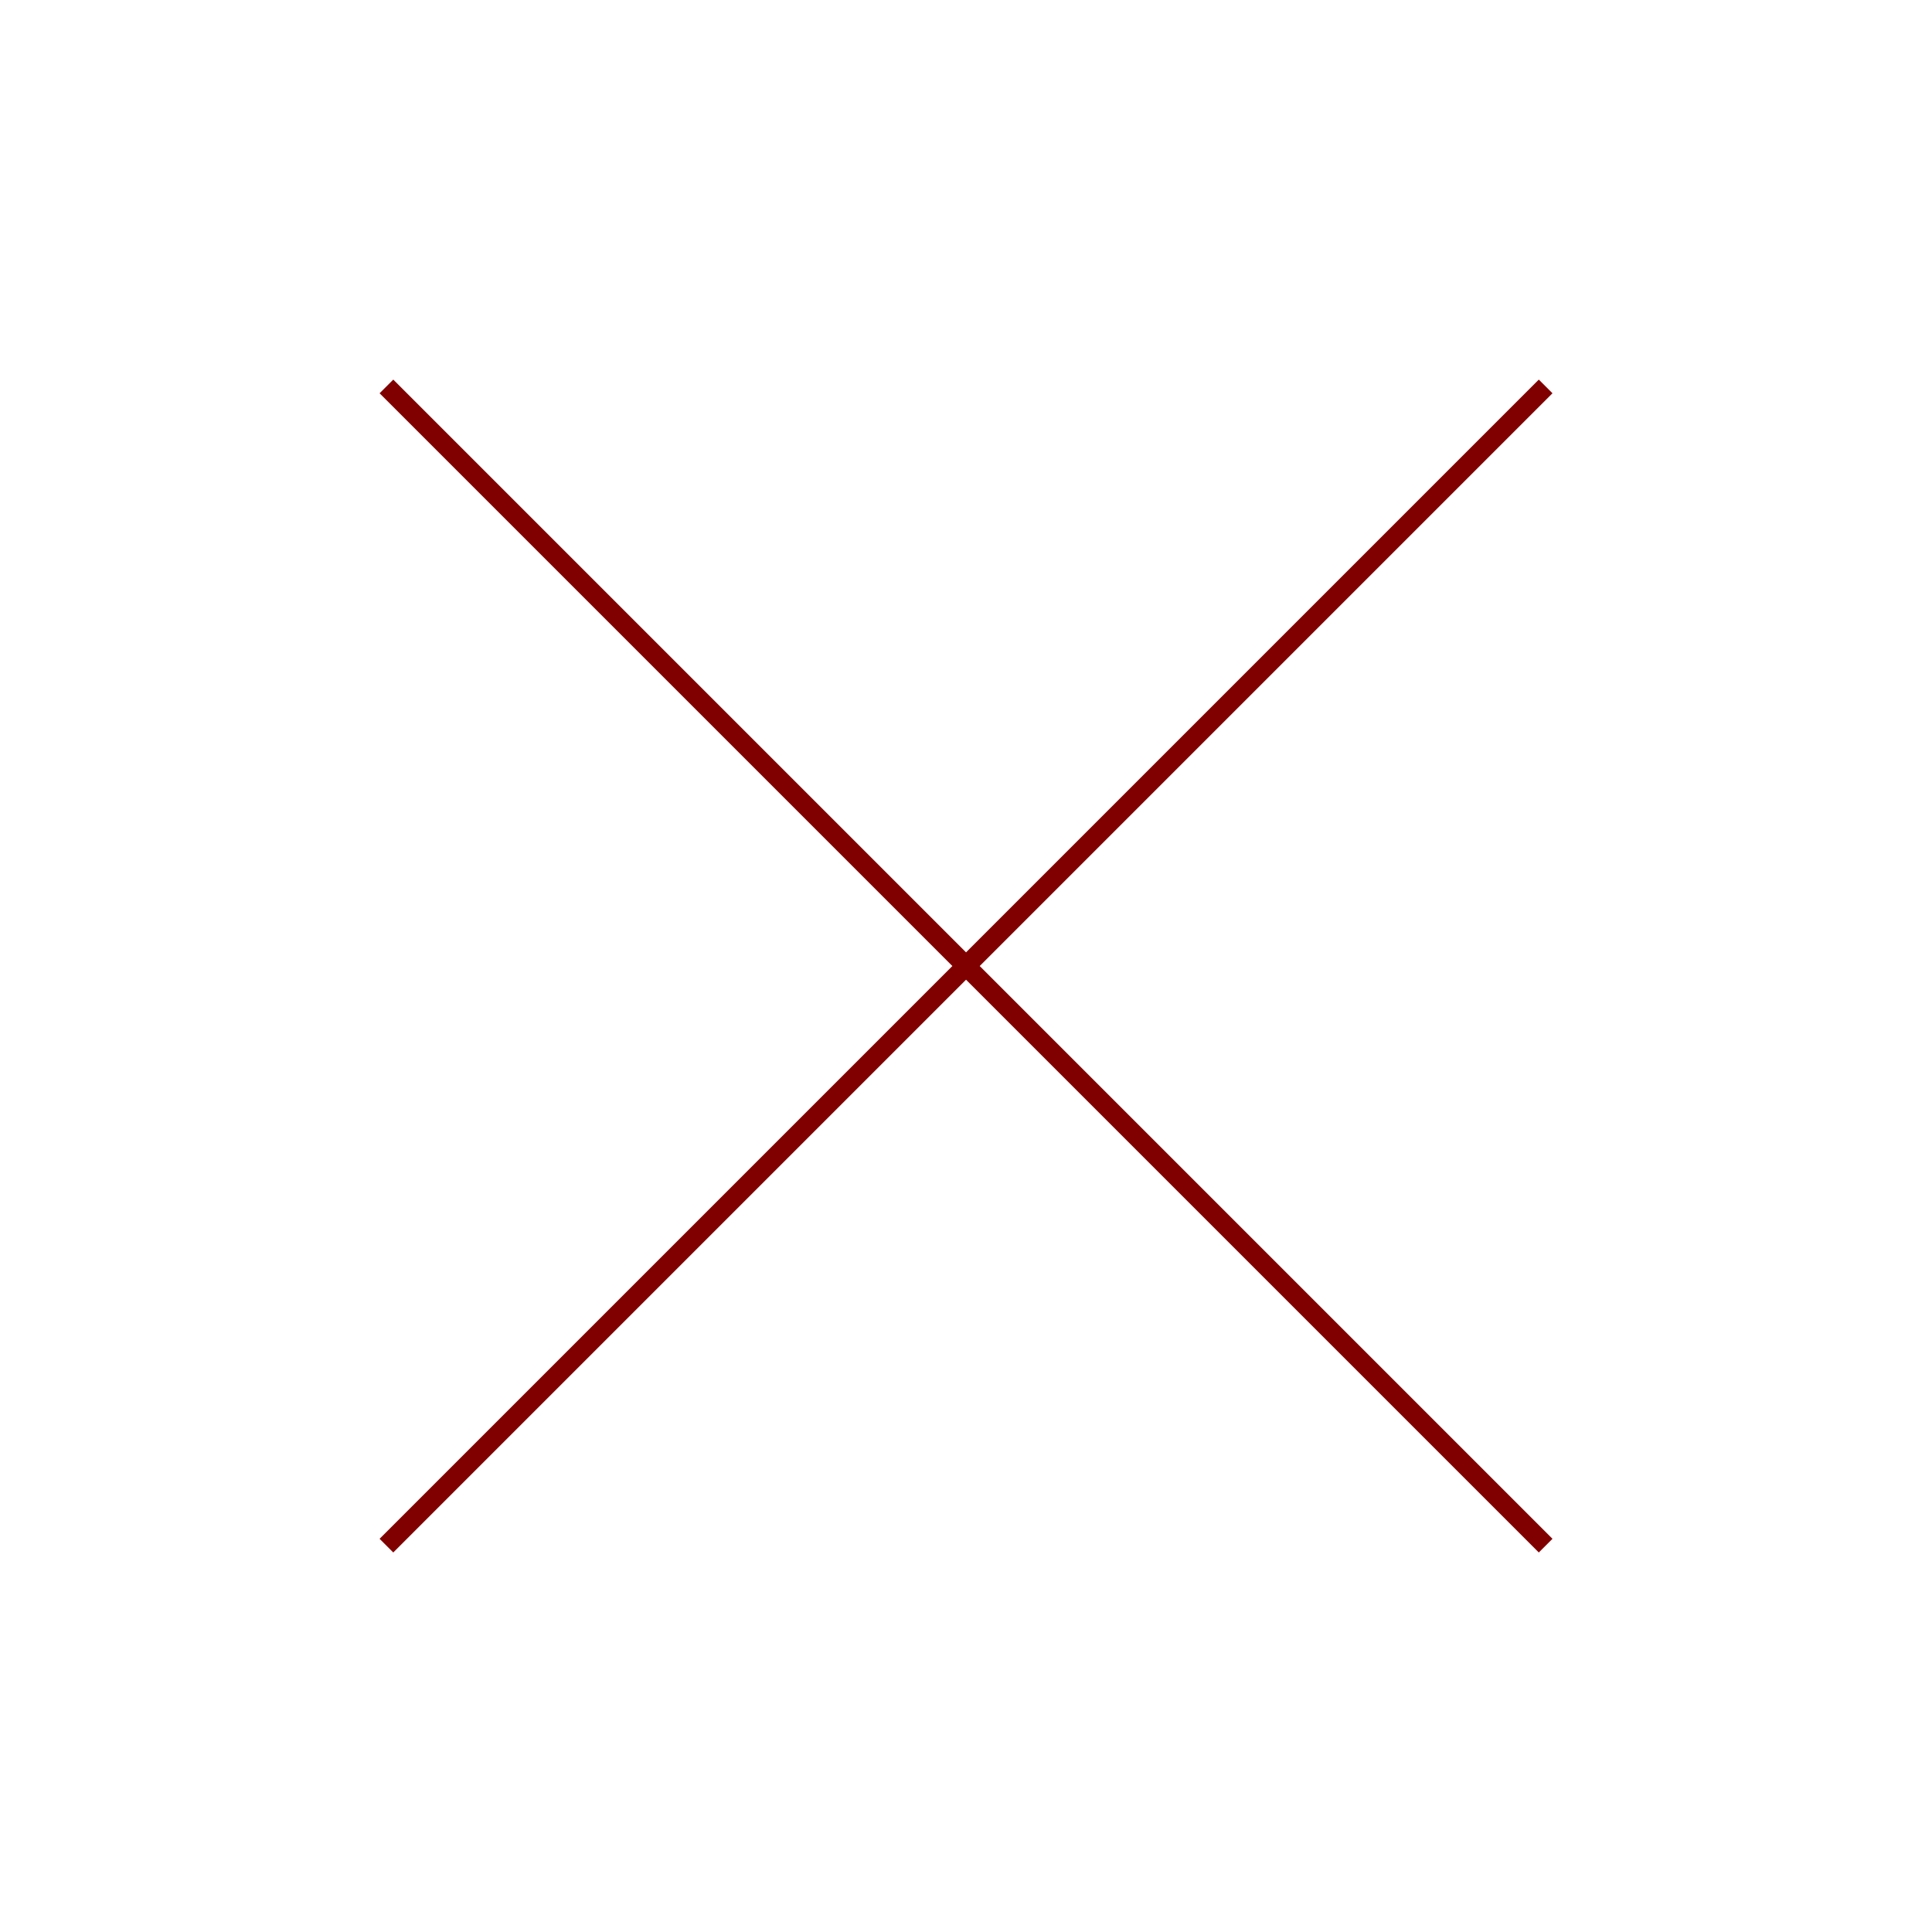
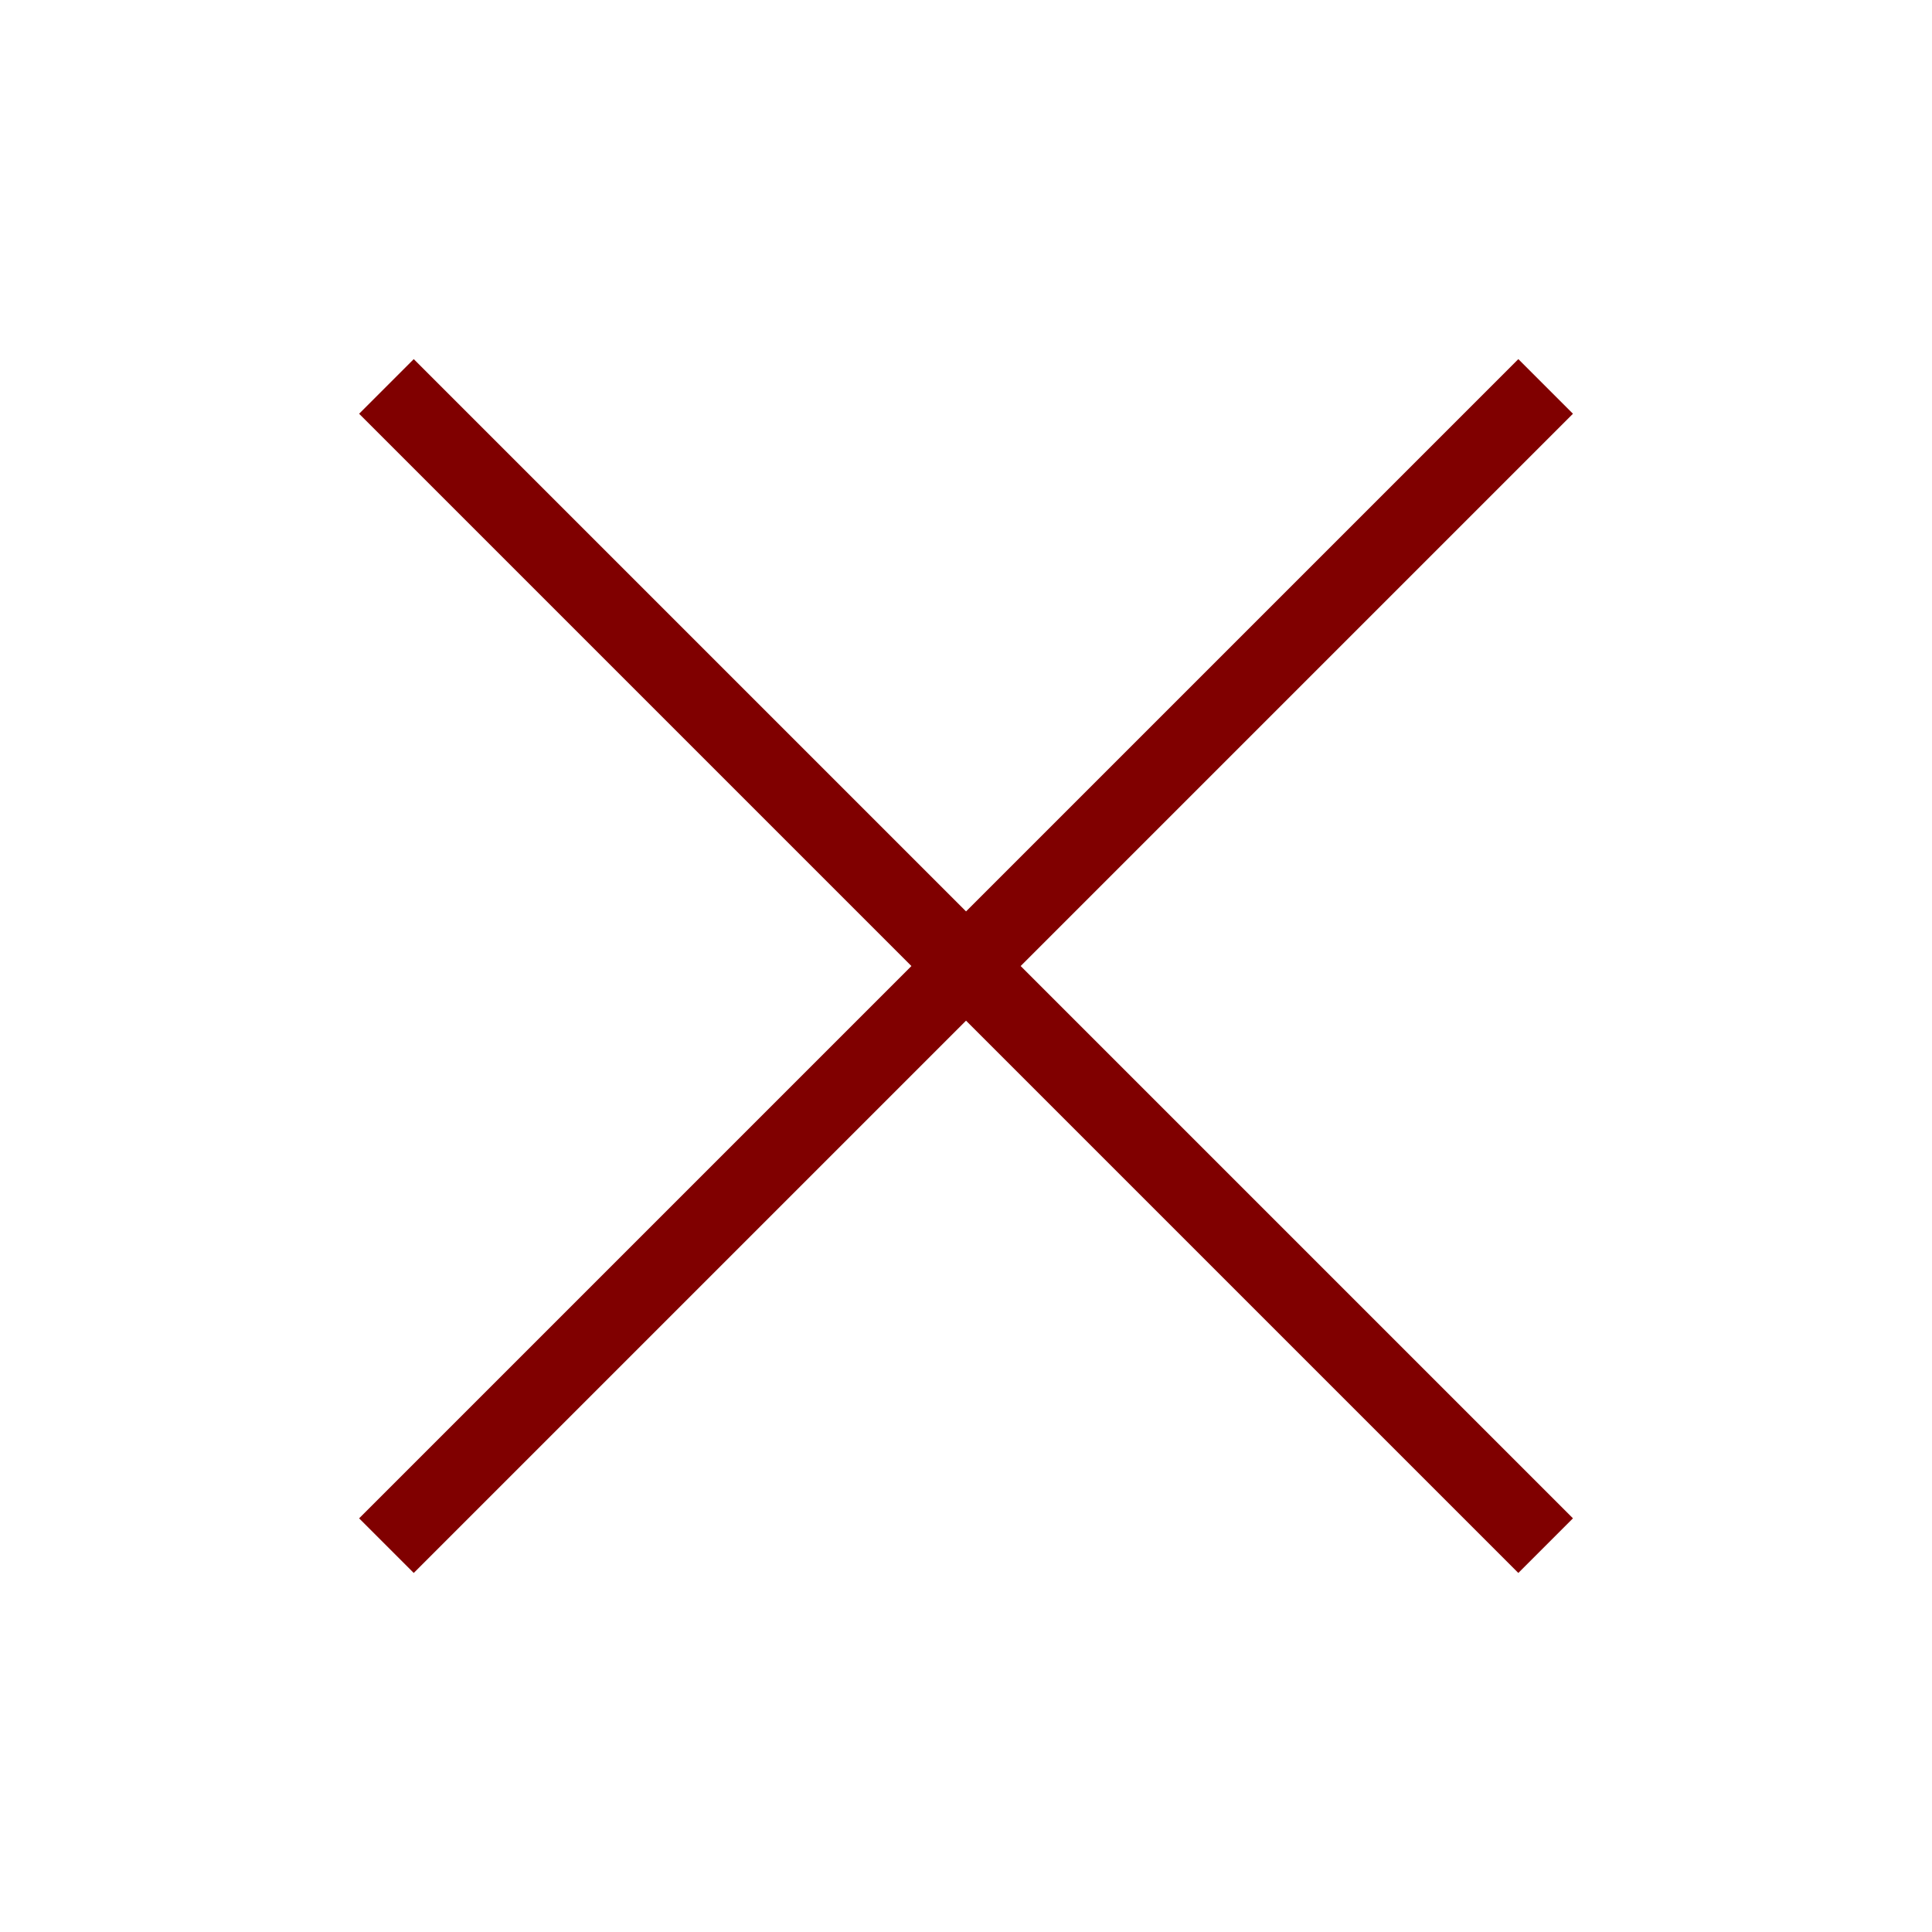
<svg xmlns="http://www.w3.org/2000/svg" width="100" height="100" viewBox="0 0 26.458 26.458" version="1.1" id="svg5">
  <defs id="defs2" />
  <g id="layer1">
-     <path id="path624" style="fill:none;stroke:#800000;stroke-width:0.265;stroke-dasharray:none" d="M 5.292,21.167 21.167,5.292 m -15.875,0 15.875,15.875" />
+     <path id="path624" style="fill:none;stroke:#800000;stroke-width:1.058;stroke-dasharray:none" d="M 5.292,21.167 21.167,5.292 m -15.875,0 15.875,15.875" />
  </g>
</svg>
